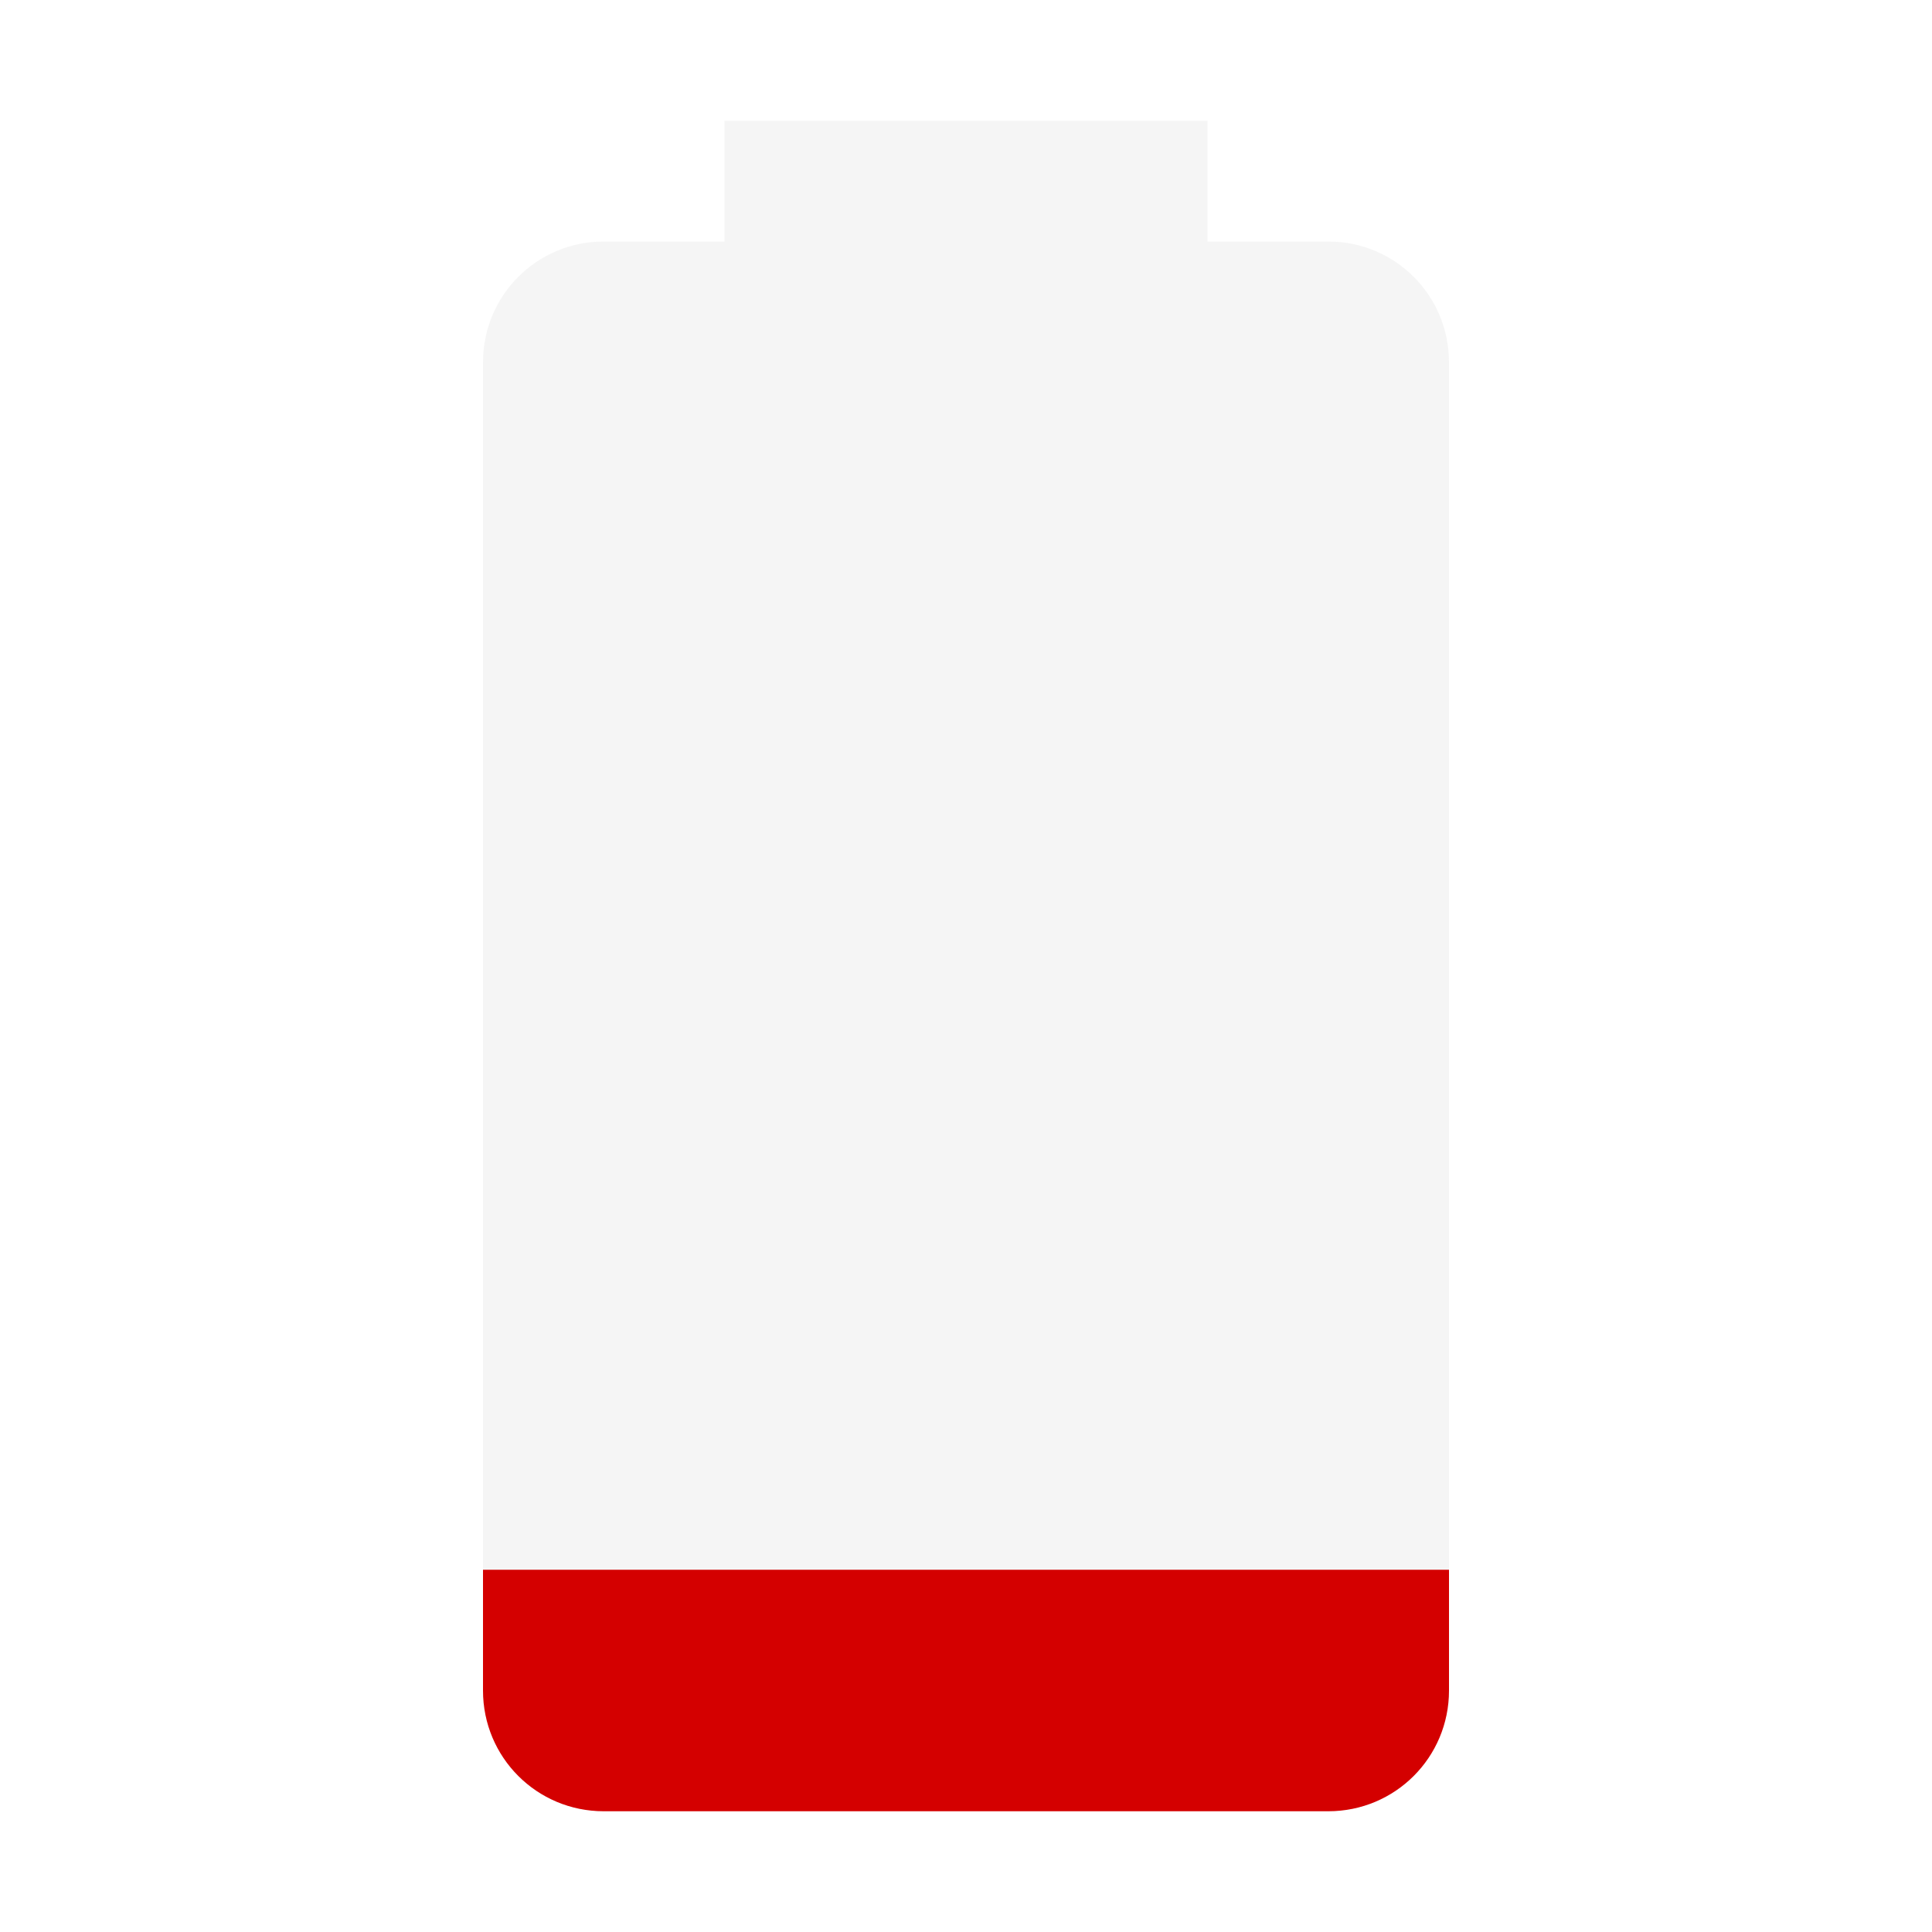
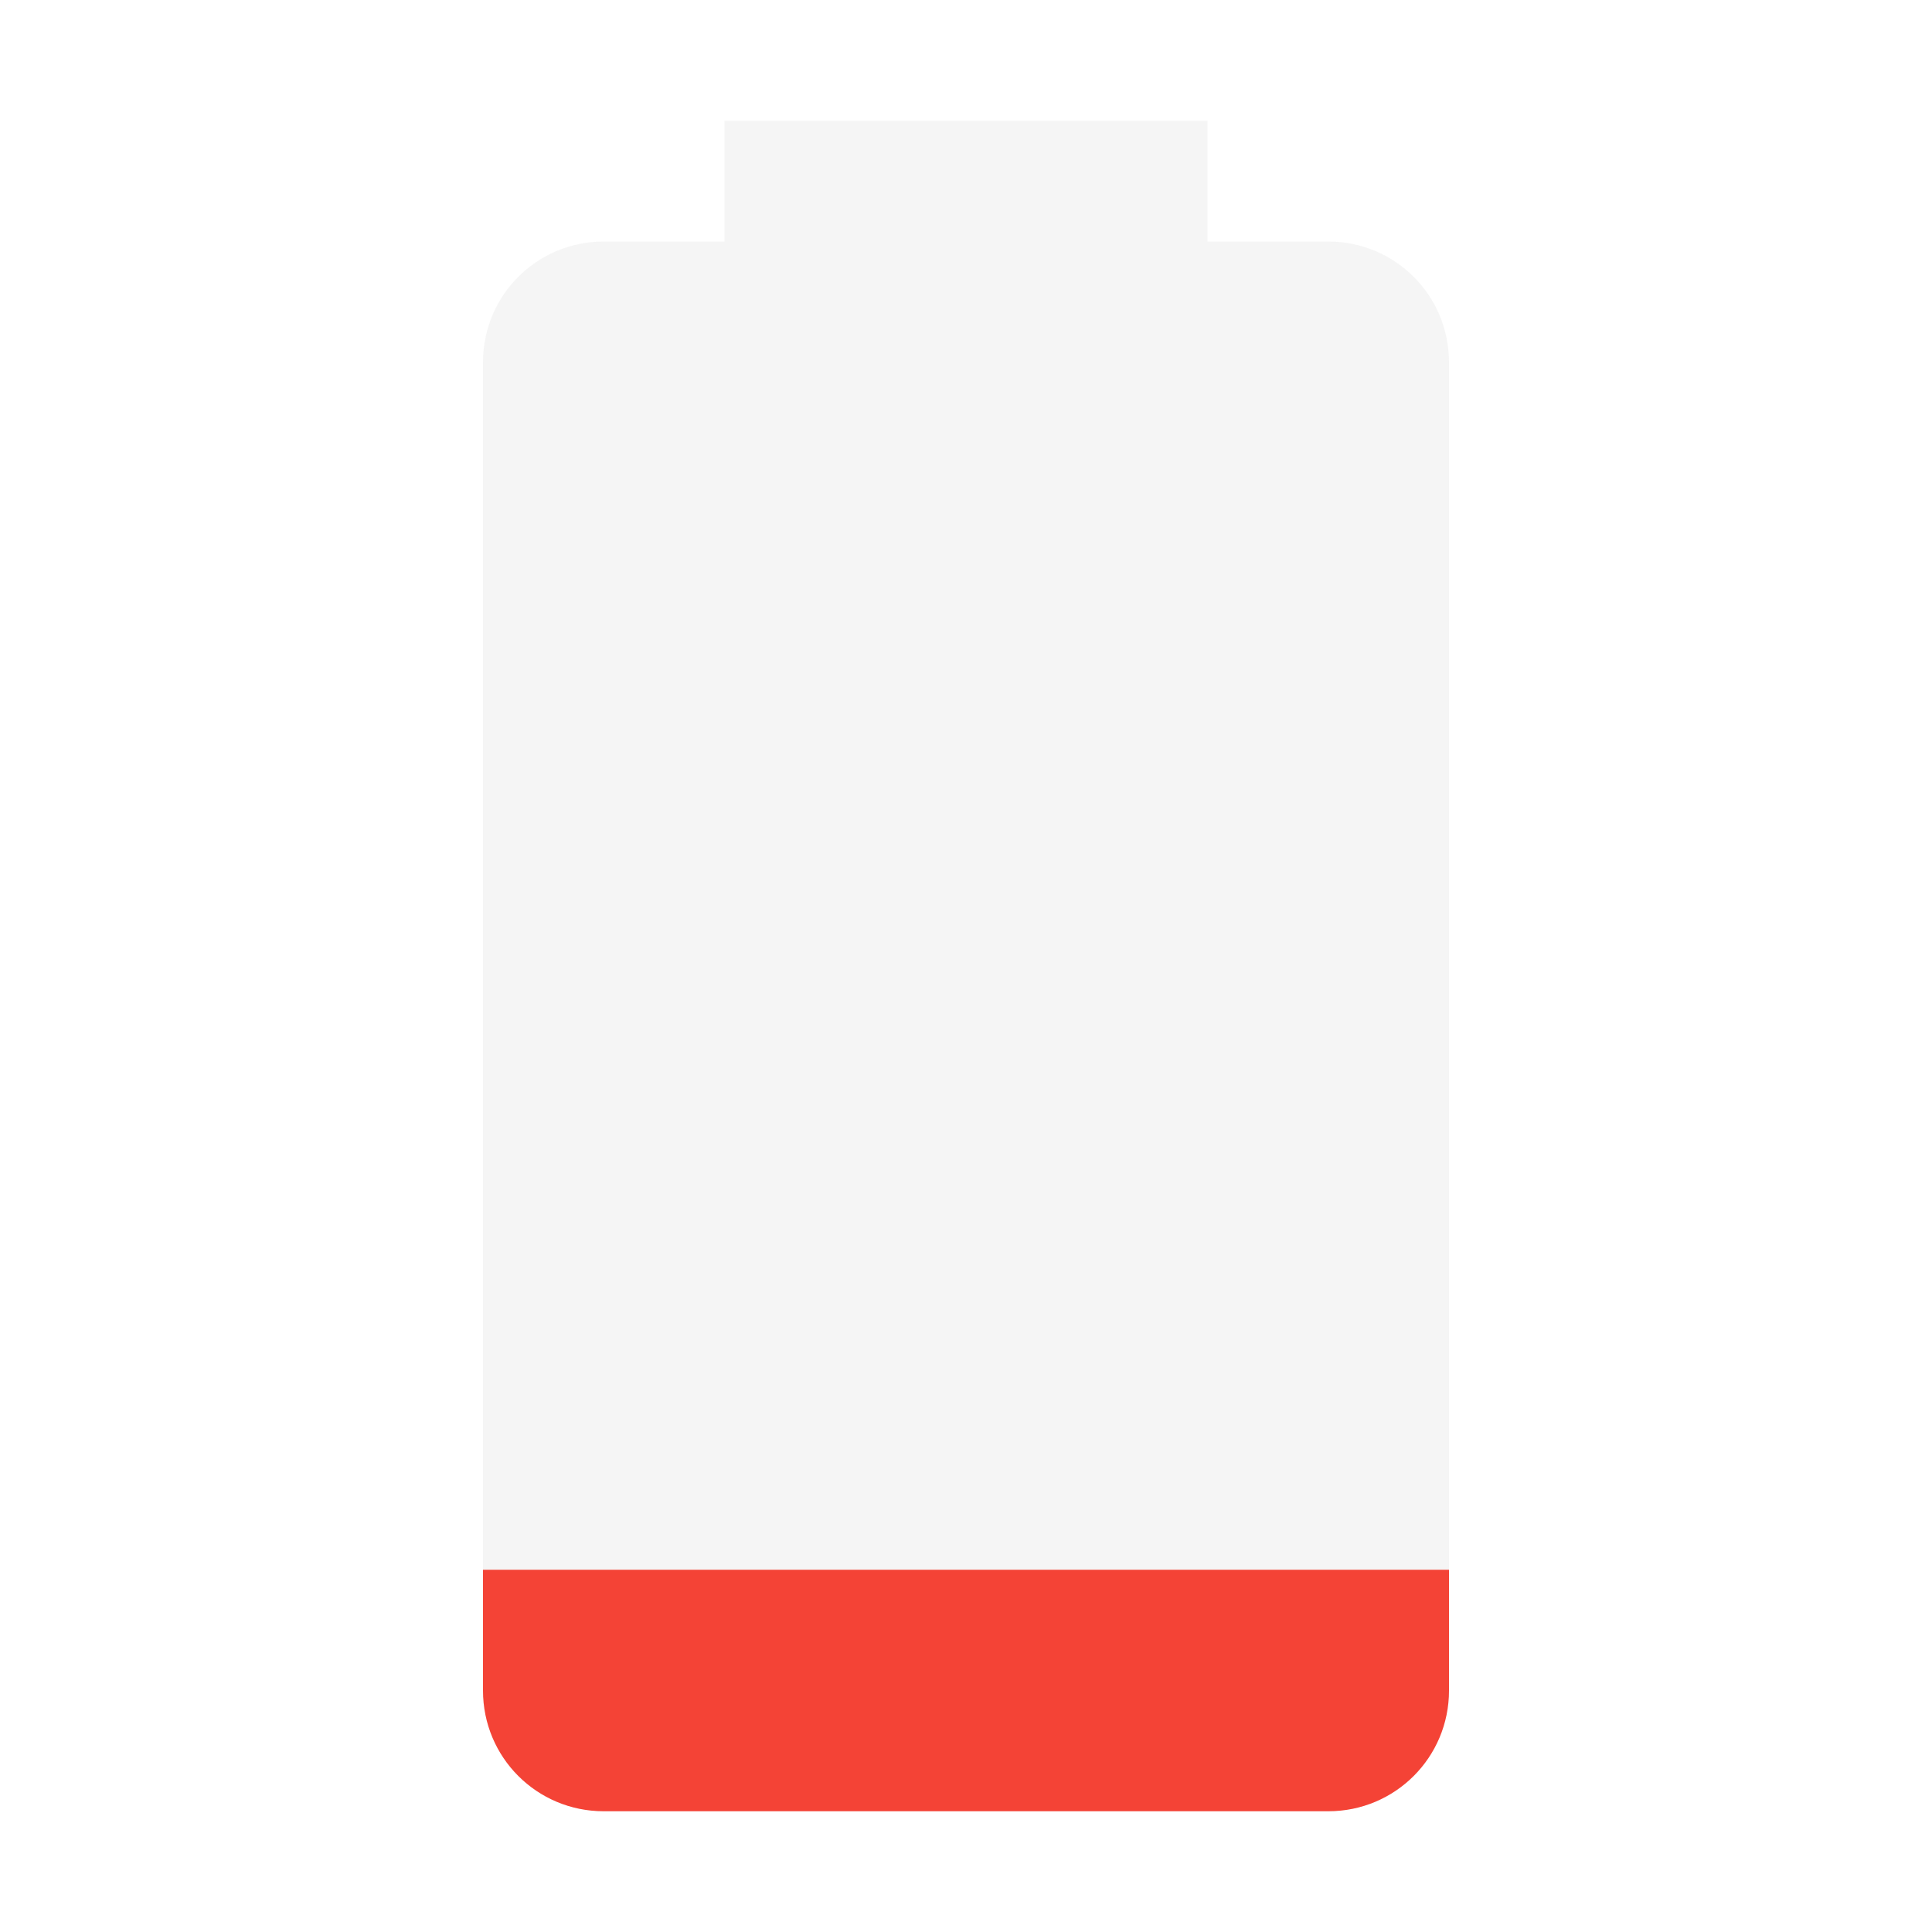
<svg xmlns="http://www.w3.org/2000/svg" width="16" height="16" viewBox="0 0 16 16" version="1.1" id="svg5">
  <defs id="defs2" />
  <path id="rect788" style="fill:#dfdfdf;stroke-width:3;stroke-linecap:round;stroke-linejoin:round;fill-opacity:1;opacity:0.3" d="M 6 1 L 6 2 L 5 2 C 4.446 2 4 2.446 4 3 L 4 14 C 4 14.554 4.446 15 5 15 L 11 15 C 11.554 15 12 14.554 12 14 L 12 3 C 12 2.446 11.554 2 11 2 L 10 2 L 10 1 L 6 1 z " />
-   <path id="rect900" style="fill:#d40000;fill-opacity:1;stroke-width:3;stroke-linecap:round;stroke-linejoin:round" d="m 12,13 v 1 c 0,0.554 -0.446,1 -1,1 H 5 C 4.446,15 4,14.554 4,14 v -1 z" />
+   <path id="rect900" style="fill:#f44336;fill-opacity:1;stroke-width:3;stroke-linecap:round;stroke-linejoin:round" d="m 12,13 v 1 c 0,0.554 -0.446,1 -1,1 H 5 C 4.446,15 4,14.554 4,14 v -1 z" />
</svg>
